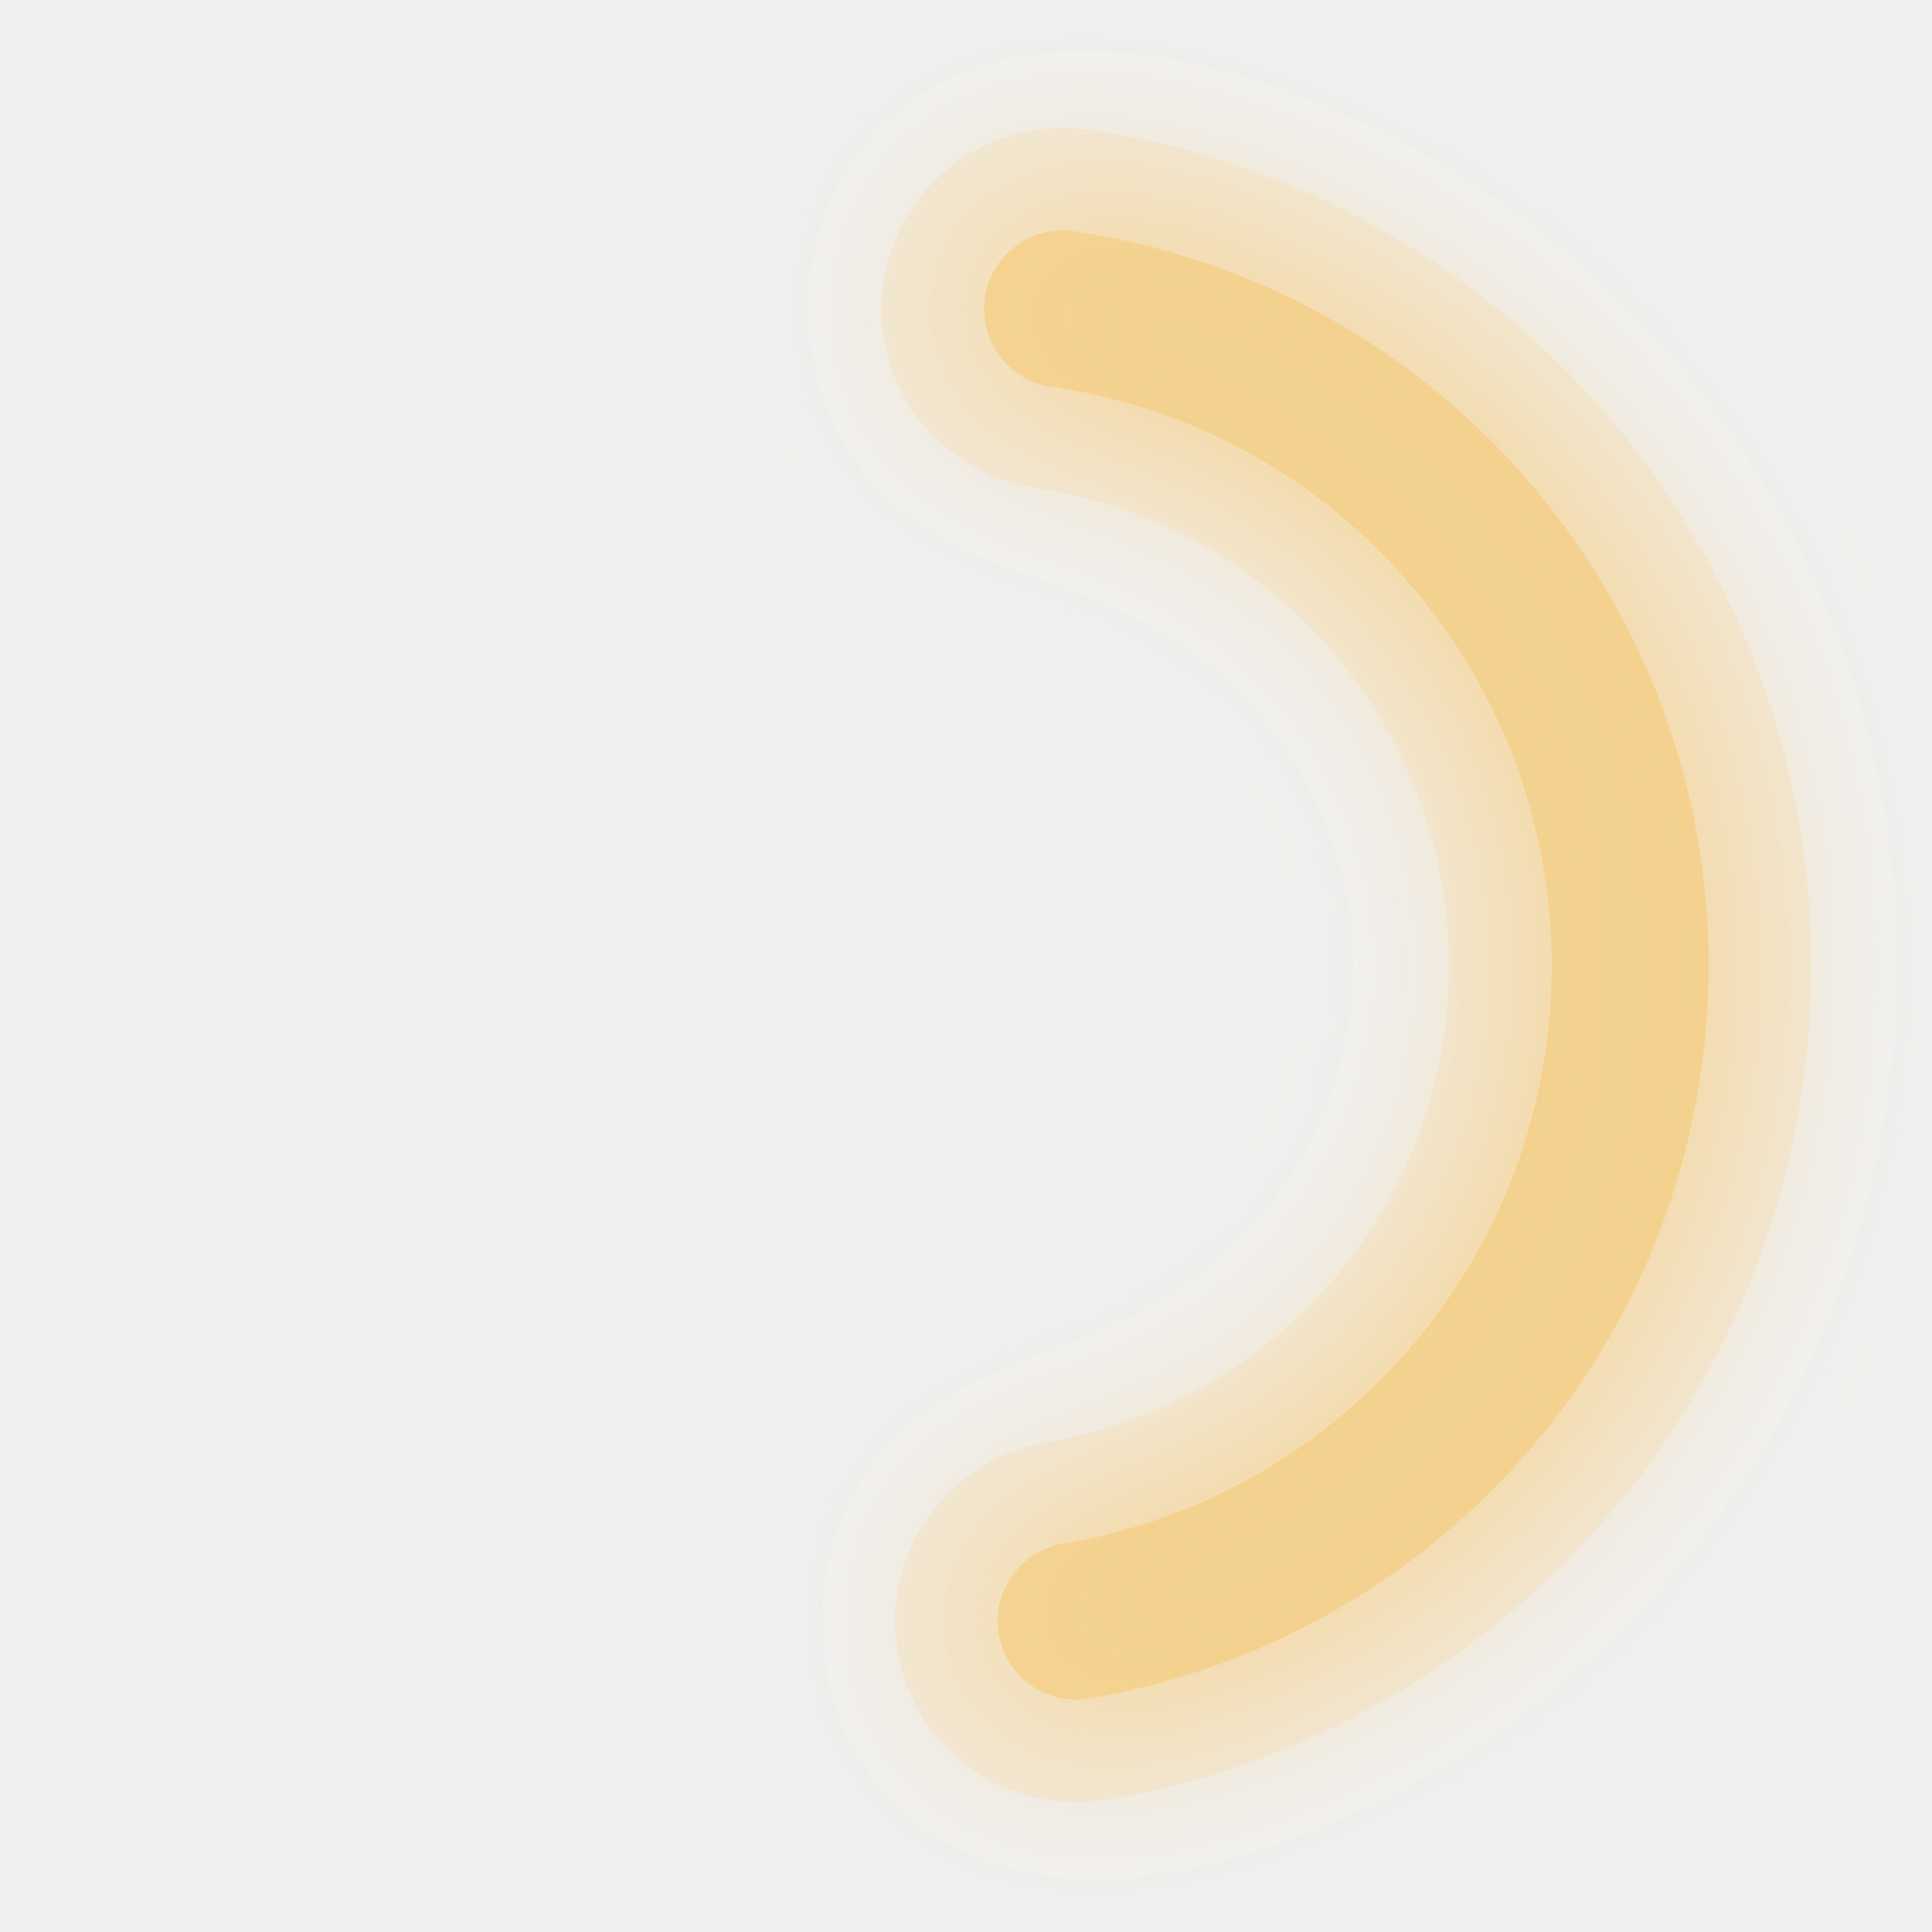
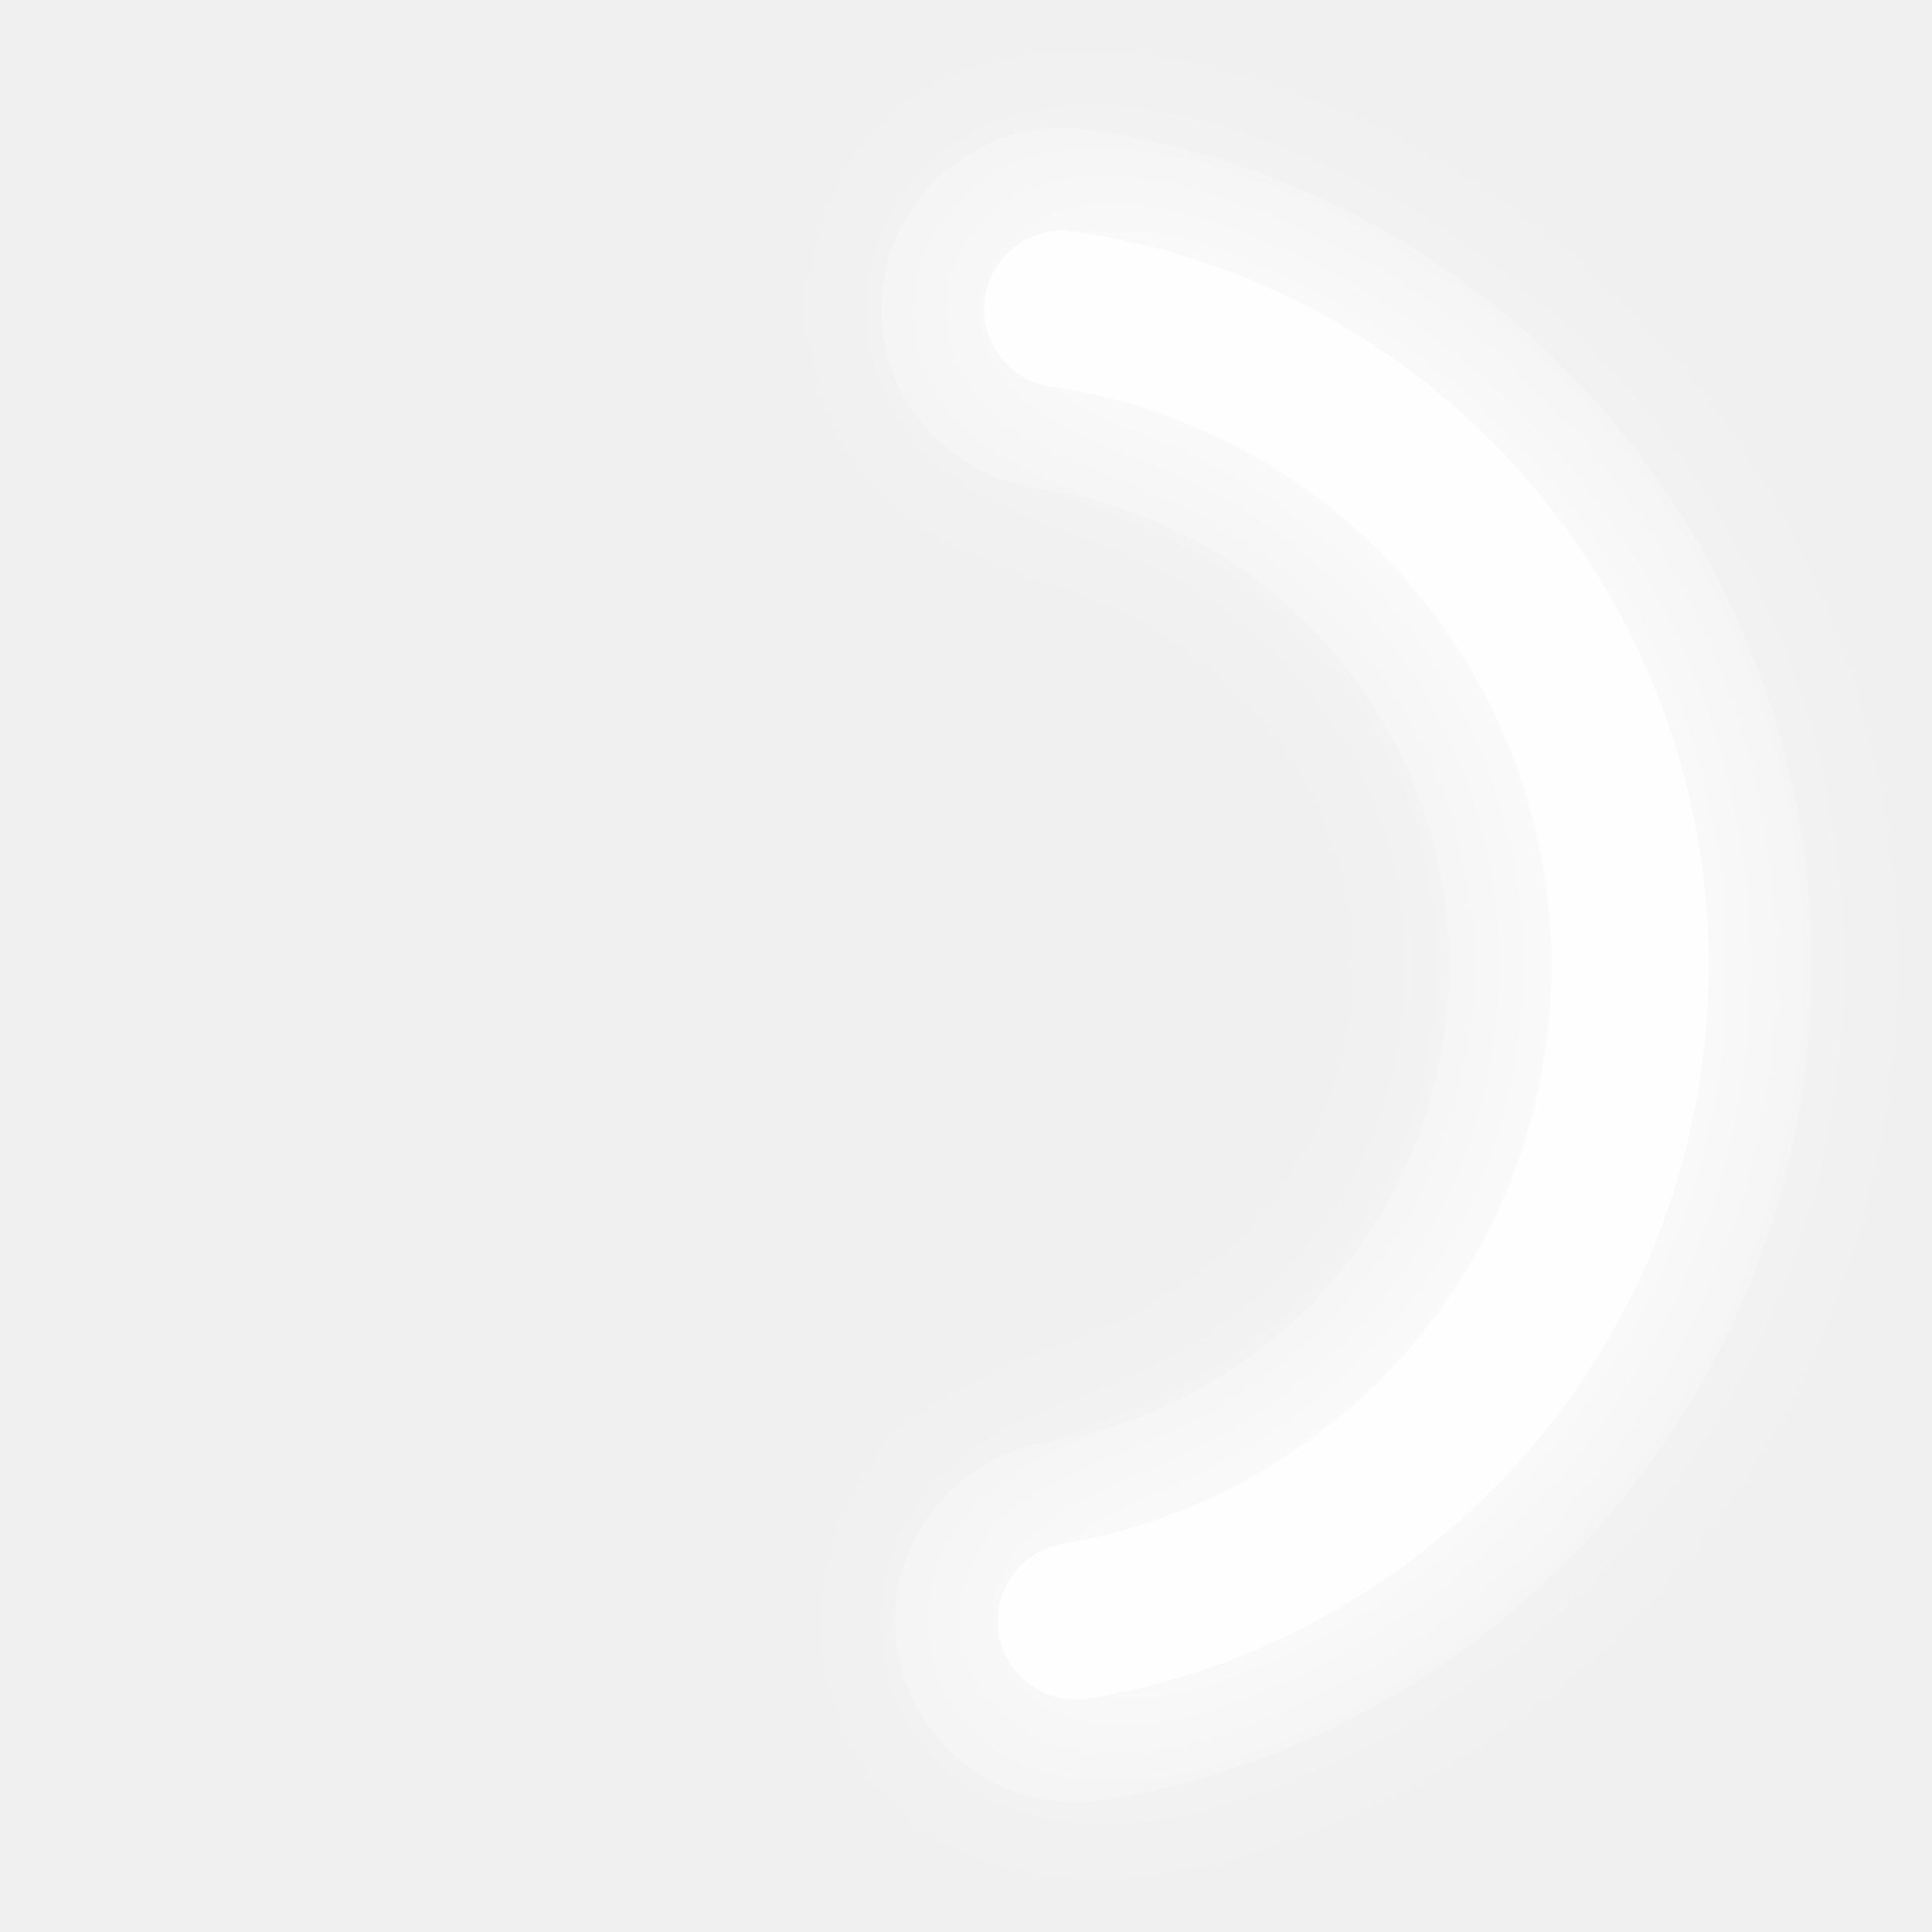
<svg xmlns="http://www.w3.org/2000/svg" width="64" height="64" viewBox="0 0 64 64">
  <defs>
    <filter id="glow" x="-60%" y="-60%" width="220%" height="220%">
      <feGaussianBlur stdDeviation="2.8" result="blur" />
      <feMerge>
        <feMergeNode in="blur" />
        <feMergeNode in="SourceGraphic" />
      </feMerge>
    </filter>
  </defs>
  <g filter="url(#glow)">
-     <circle cx="32" cy="32" r="22" fill="none" stroke="#F5D18B" stroke-width="12" stroke-linecap="round" stroke-dasharray="62 76" opacity="0.22" transform="rotate(-81 32 32)" />
-     <circle cx="32" cy="32" r="22" fill="none" stroke="#F5D18B" stroke-width="5.2" stroke-linecap="round" stroke-dasharray="62 76" opacity="0.86" transform="rotate(-81 32 32)" />
+     <circle cx="32" cy="32" r="22" fill="none" stroke="#FFFFFF" stroke-width="12" stroke-linecap="round" stroke-dasharray="62 76" opacity="0.22" transform="rotate(-81 32 32)" />
+     <circle cx="32" cy="32" r="22" fill="none" stroke="#FFFFFF" stroke-width="5.2" stroke-linecap="round" stroke-dasharray="62 76" opacity="0.86" transform="rotate(-81 32 32)" />
  </g>
</svg>
